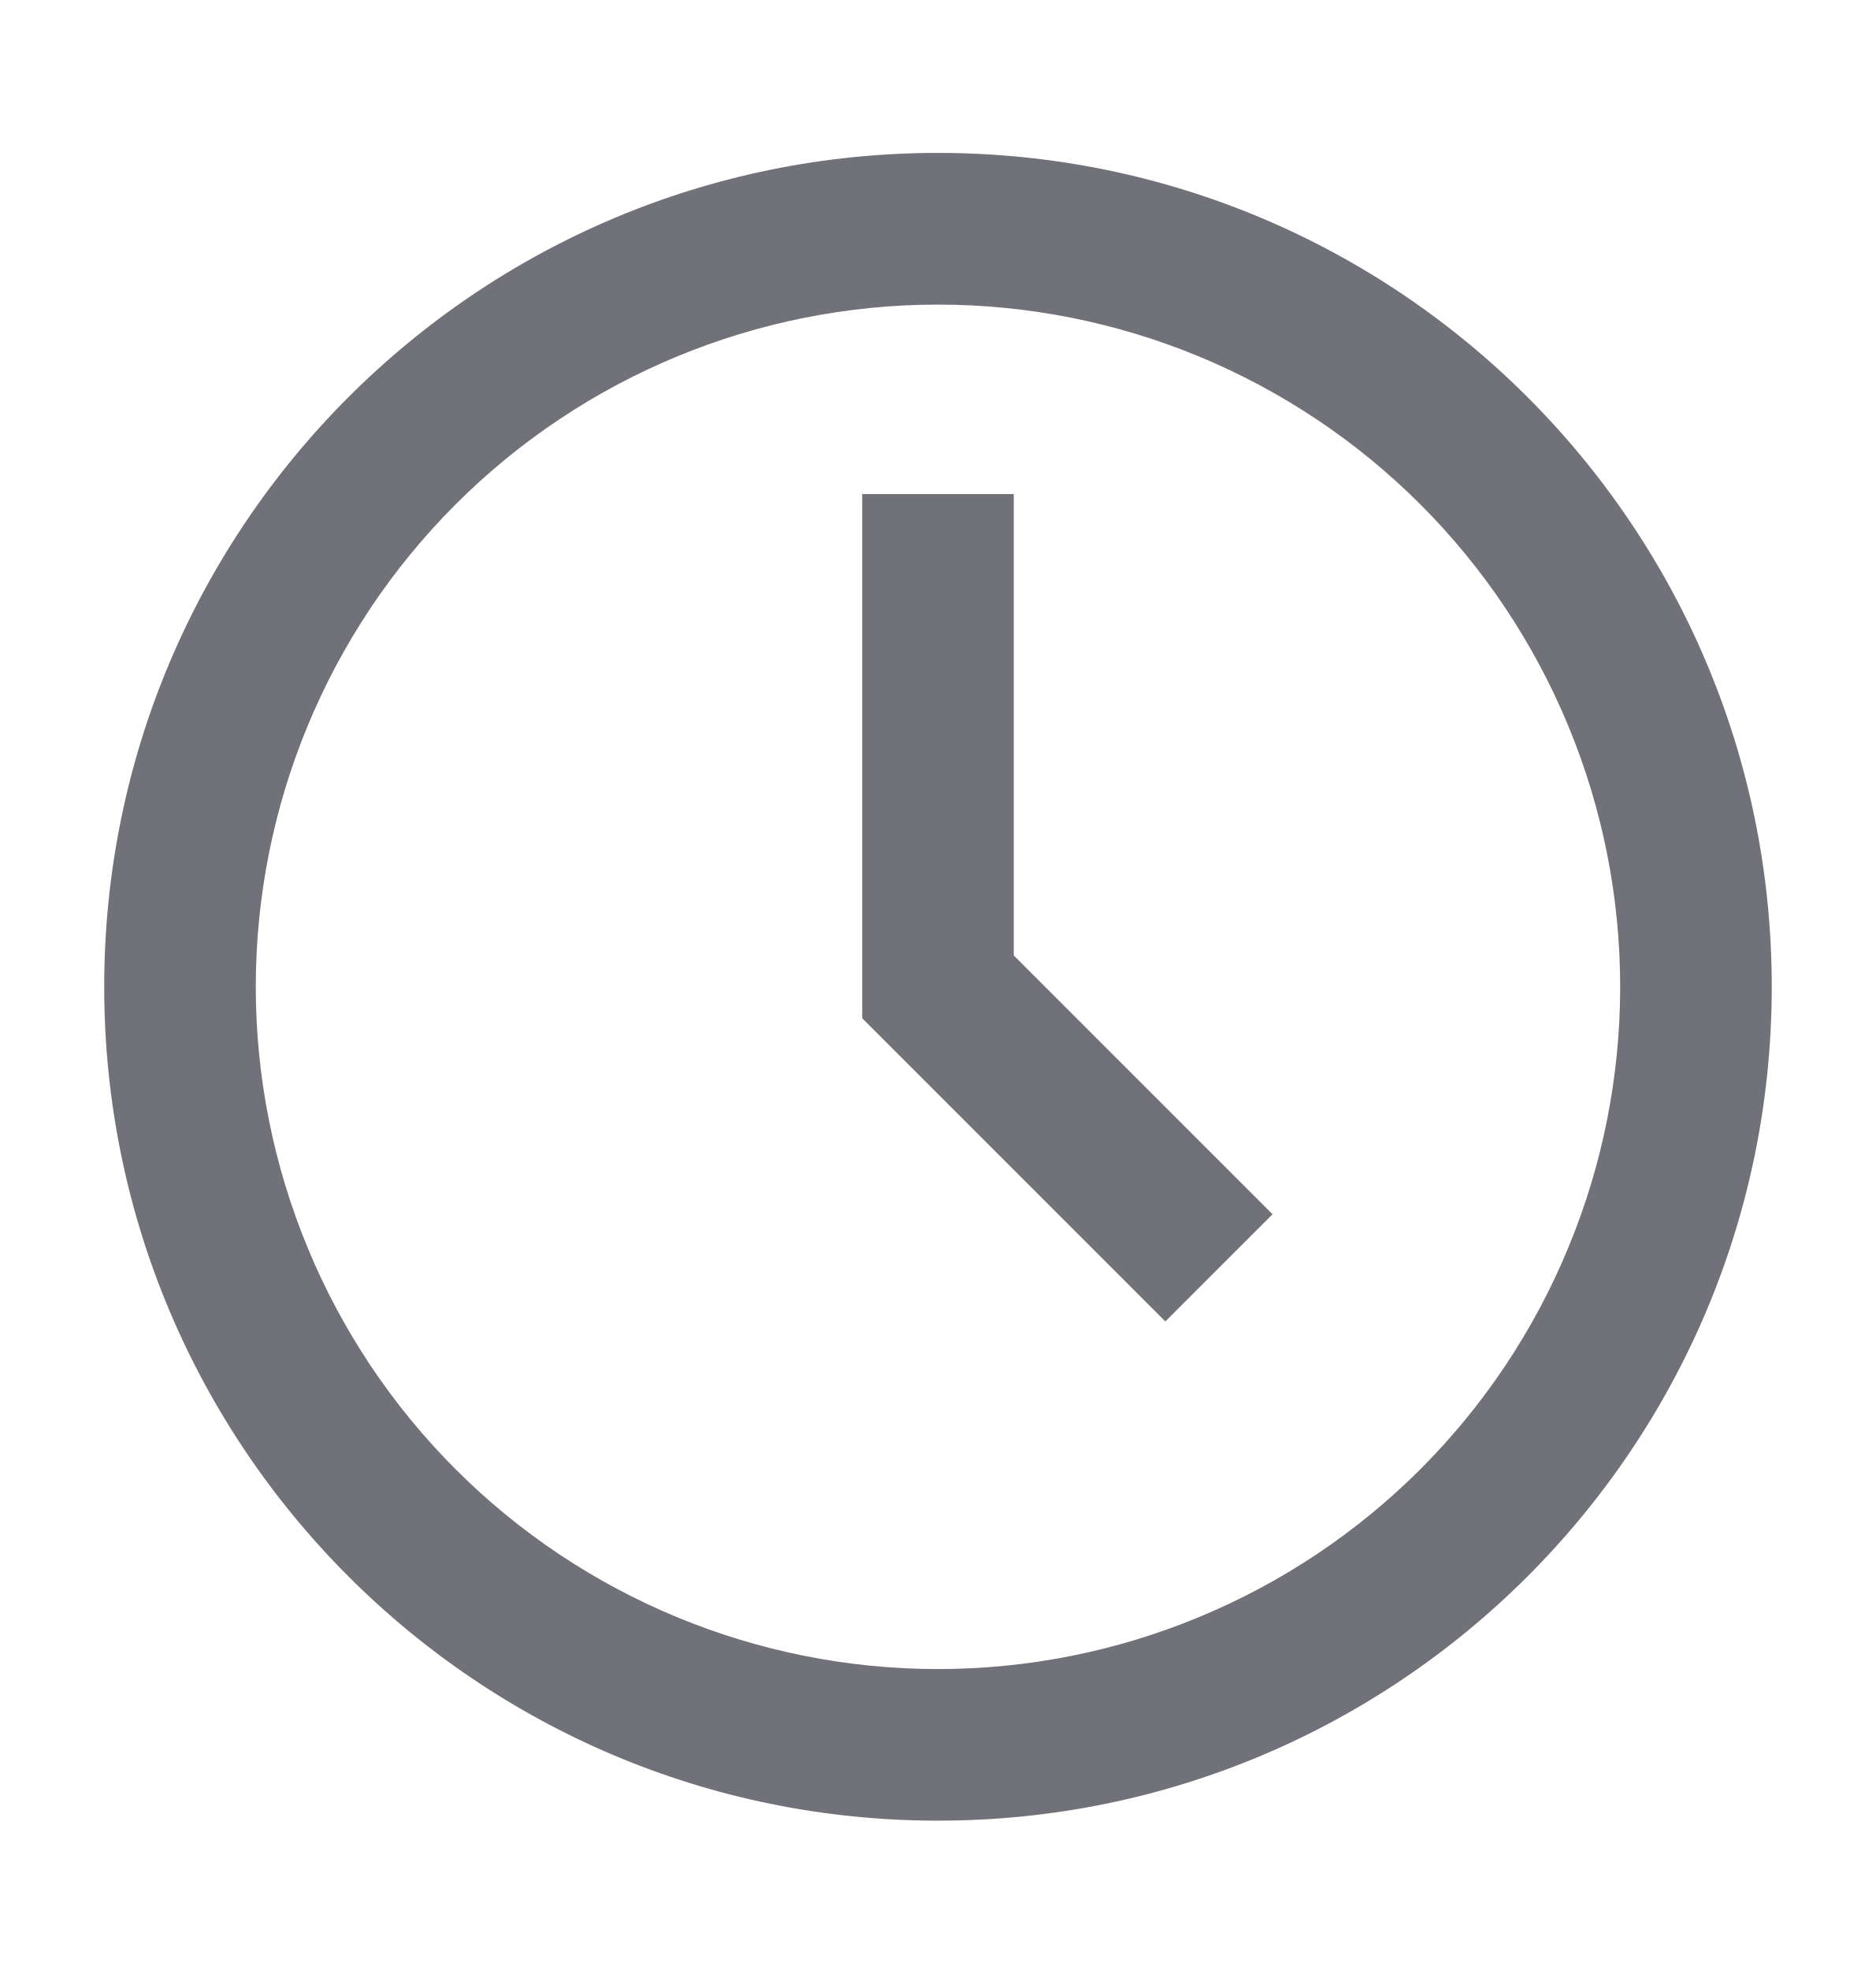
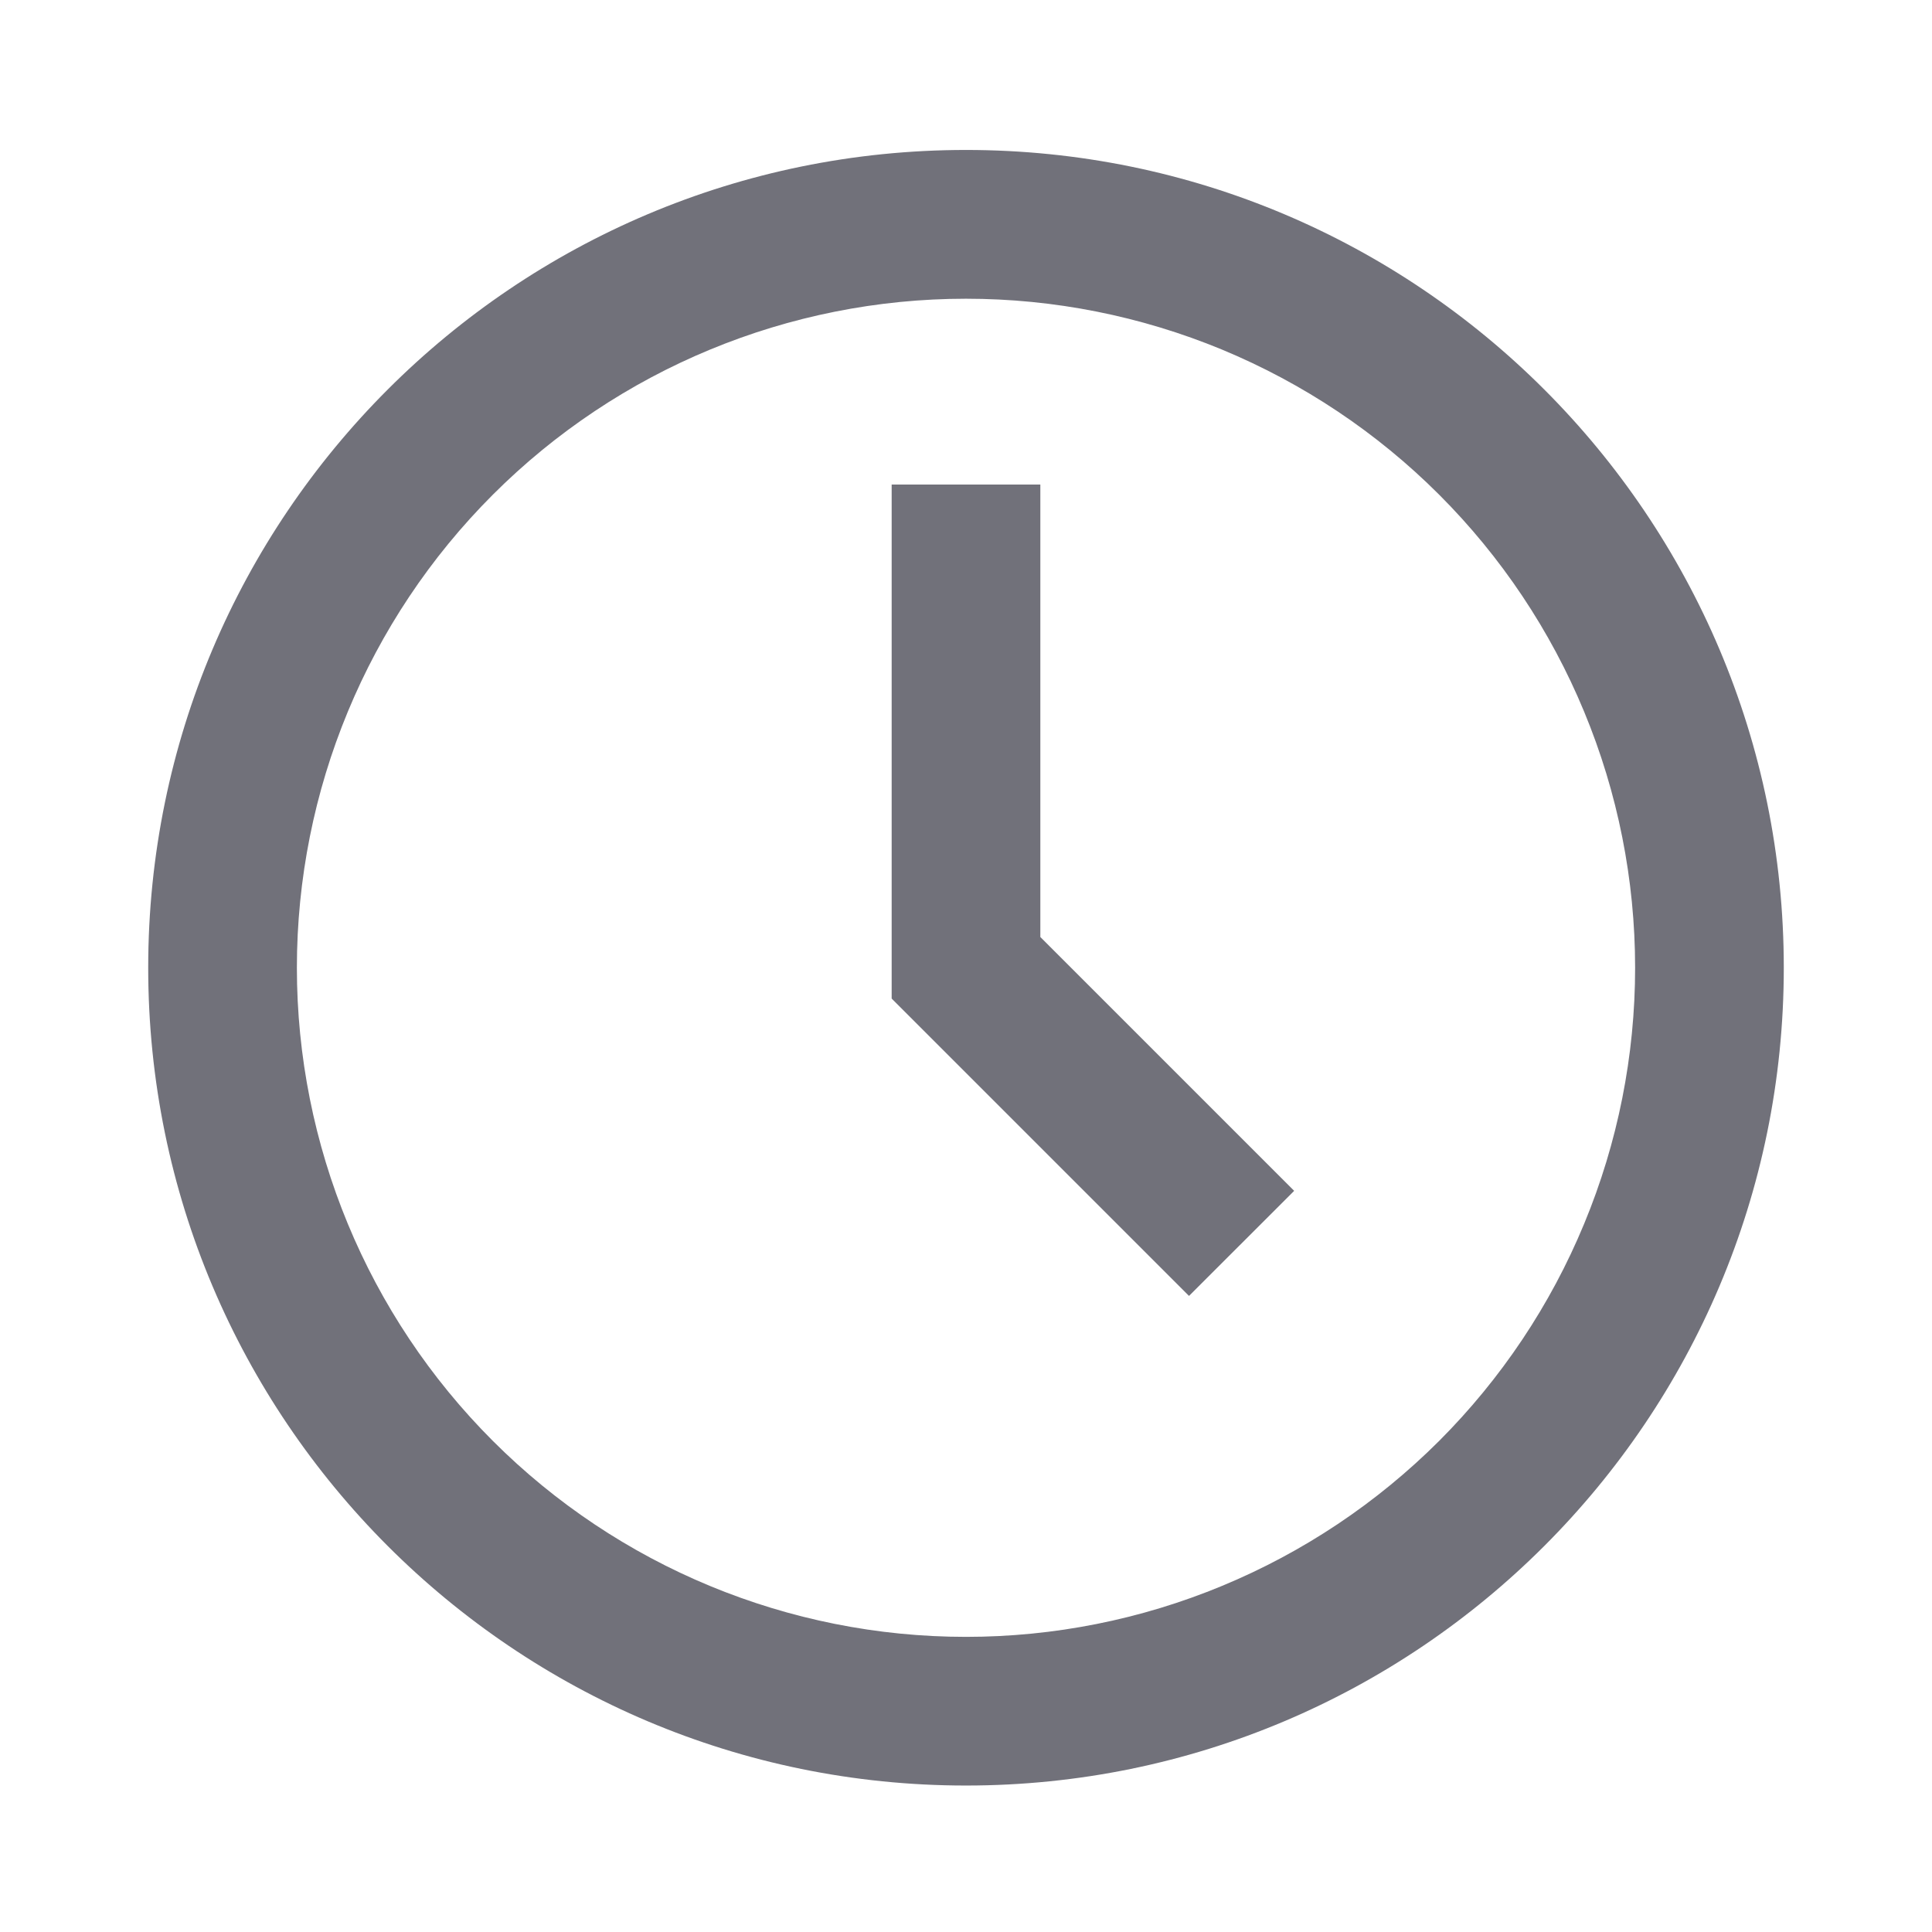
- <svg xmlns="http://www.w3.org/2000/svg" width="20" height="21" viewBox="0 0 20 21" fill="none">
+ <svg xmlns="http://www.w3.org/2000/svg" width="18" height="18" viewBox="0 0 20 21" fill="none">
  <path d="M10 17.792C10.955 17.792 11.901 17.604 12.783 17.238C13.665 16.873 14.467 16.337 15.143 15.662C15.818 14.986 16.354 14.185 16.719 13.302C17.085 12.42 17.273 11.474 17.273 10.519C17.273 9.564 17.085 8.618 16.719 7.736C16.354 6.854 15.818 6.052 15.143 5.377C14.467 4.701 13.665 4.166 12.783 3.8C11.901 3.435 10.955 3.247 10 3.247C8.071 3.247 6.221 4.013 4.857 5.377C3.493 6.741 2.727 8.59 2.727 10.519C2.727 12.448 3.493 14.298 4.857 15.662C6.221 17.026 8.071 17.792 10 17.792ZM18.889 10.519C18.889 15.428 14.909 19.408 10 19.408C5.091 19.408 1.111 15.428 1.111 10.519C1.111 5.61 5.091 1.63 10 1.63C14.909 1.63 18.889 5.61 18.889 10.519ZM12.424 14.086L9.192 10.854V5.267H10.808V10.185L13.567 12.944L12.424 14.086Z" fill="#71717A" />
</svg>
